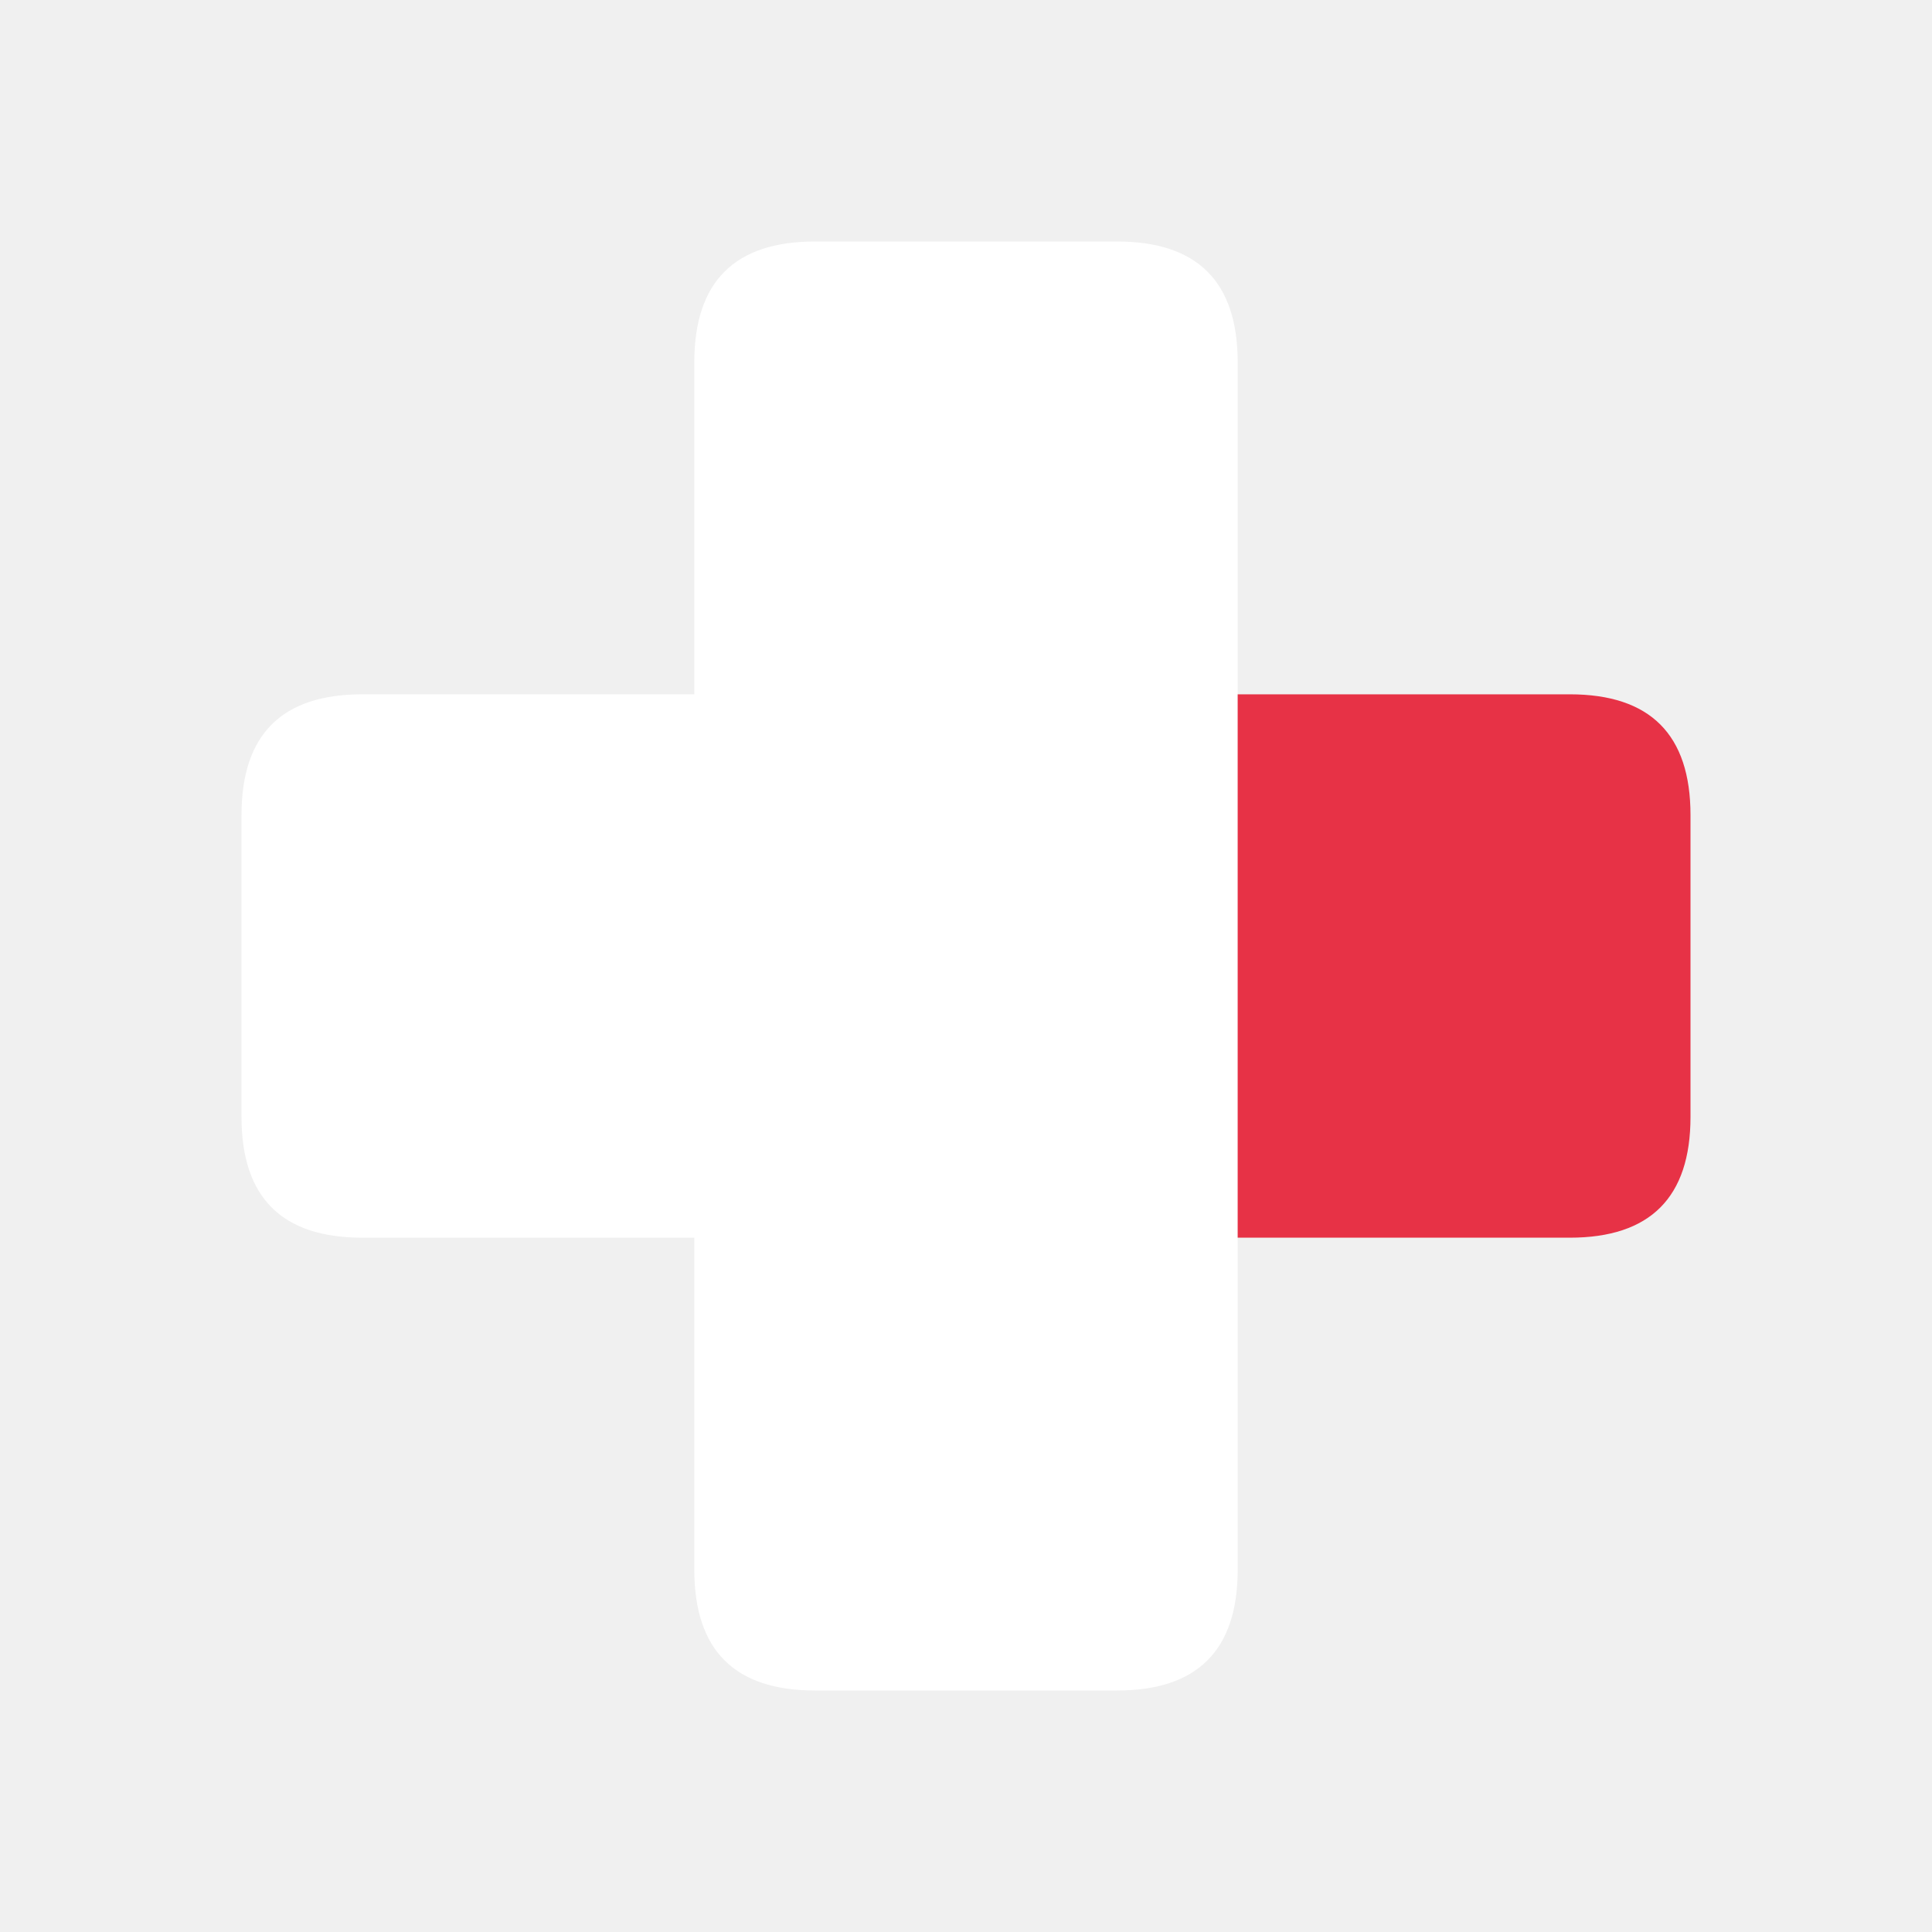
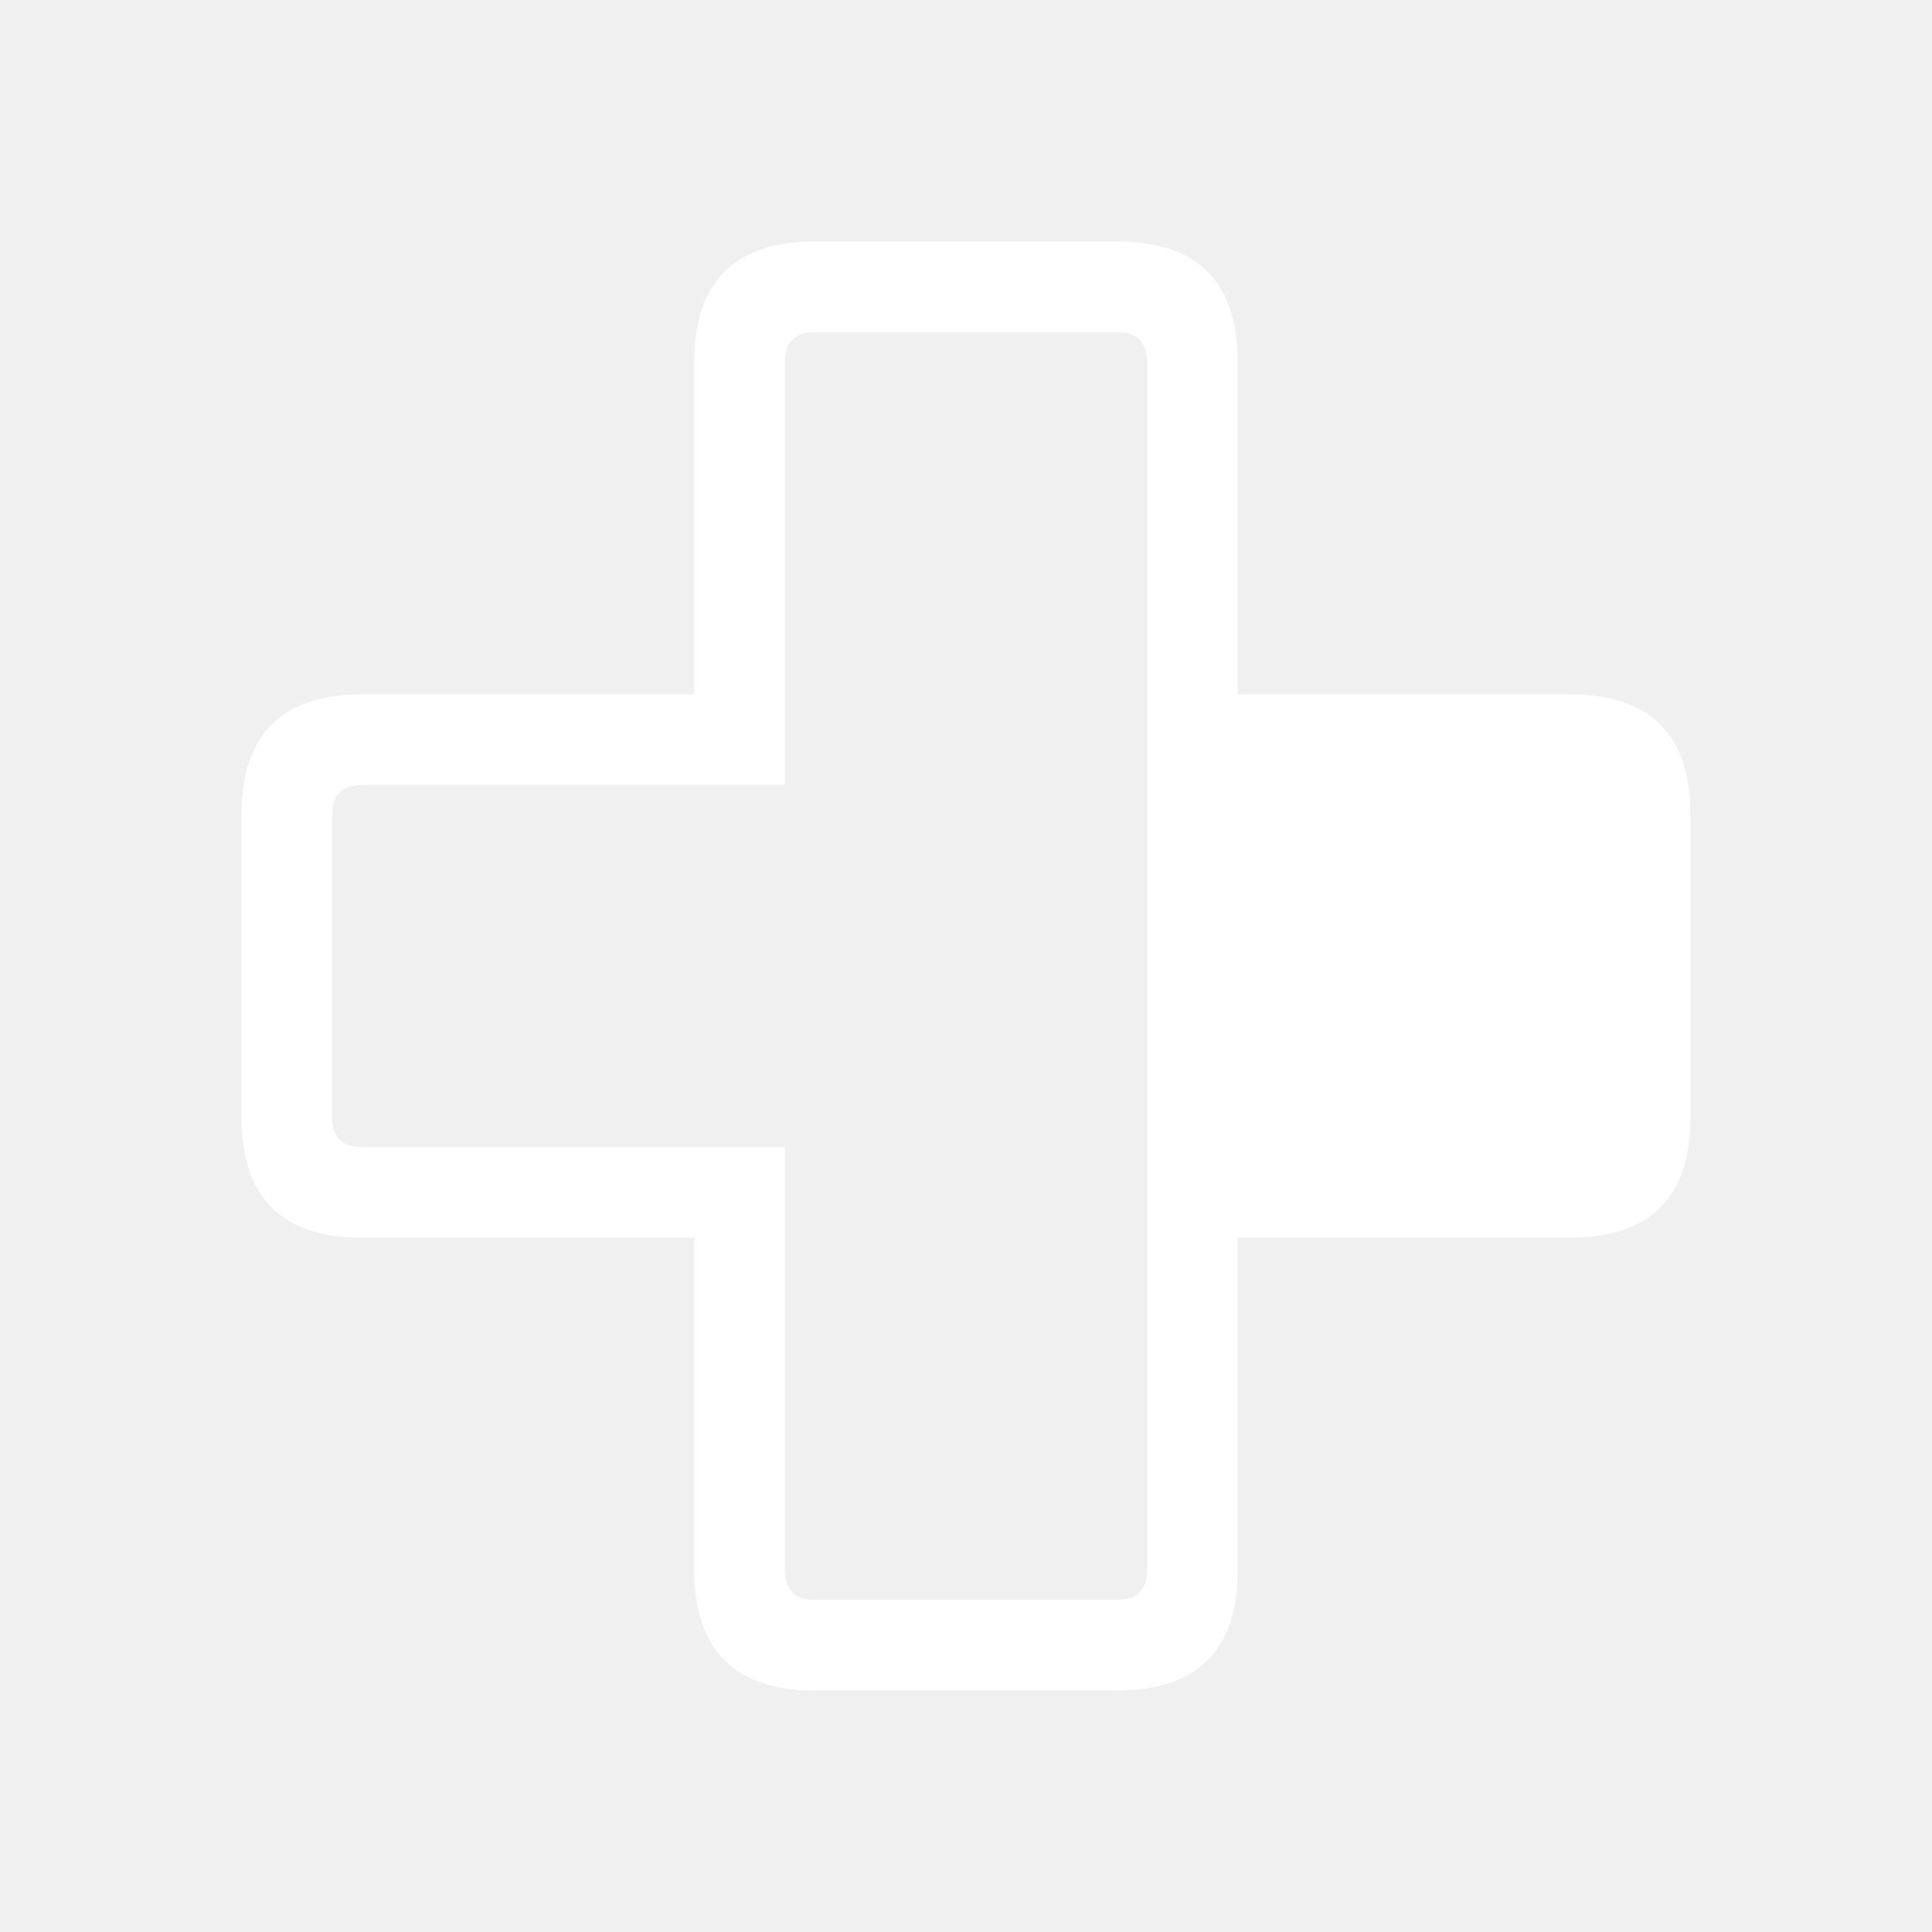
<svg xmlns="http://www.w3.org/2000/svg" width="64" height="64">
  <defs />
  <g>
-     <path stroke="none" fill="#FFFFFF" d="M41 23 L41 41 41 52 Q41 56 37 56 L27 56 Q23 56 23 52 L23 41 12 41 Q8 41 8 37 L8 27 Q8 23 12 23 L23 23 23 12 Q23 8 27 8 L37 8 Q41 8 41 12 L41 23" />
-     <path stroke="none" fill="#E73246" d="M41 23 L52 23 Q56 23 56 27 L56 37 Q56 41 52 41 L41 41 41 23" />
+     <path stroke="none" fill="#FFFFFF" d="M27 8 L37 8 Q41 8 41 12 L41 23 52 23 Q56 23 56 27 L56 37 Q56 41 52 41 L41 41 41 52 Q41 56 37 56 L27 56 Q23 56 23 52 L23 41 12 41 Q8 41 8 37 L8 27 Q8 23 12 23 L23 23 23 12 Q23 8 27 8 M37 11 L27 11 Q26 11 26 12 L26 26 12 26 Q11 26 11 27 L11 37 Q11 38 12 38 L26 38 26 52 Q26 53 27 53 L37 53 Q38 53 38 52 L38 12 Q38 11 37 11" />
  </g>
</svg>
